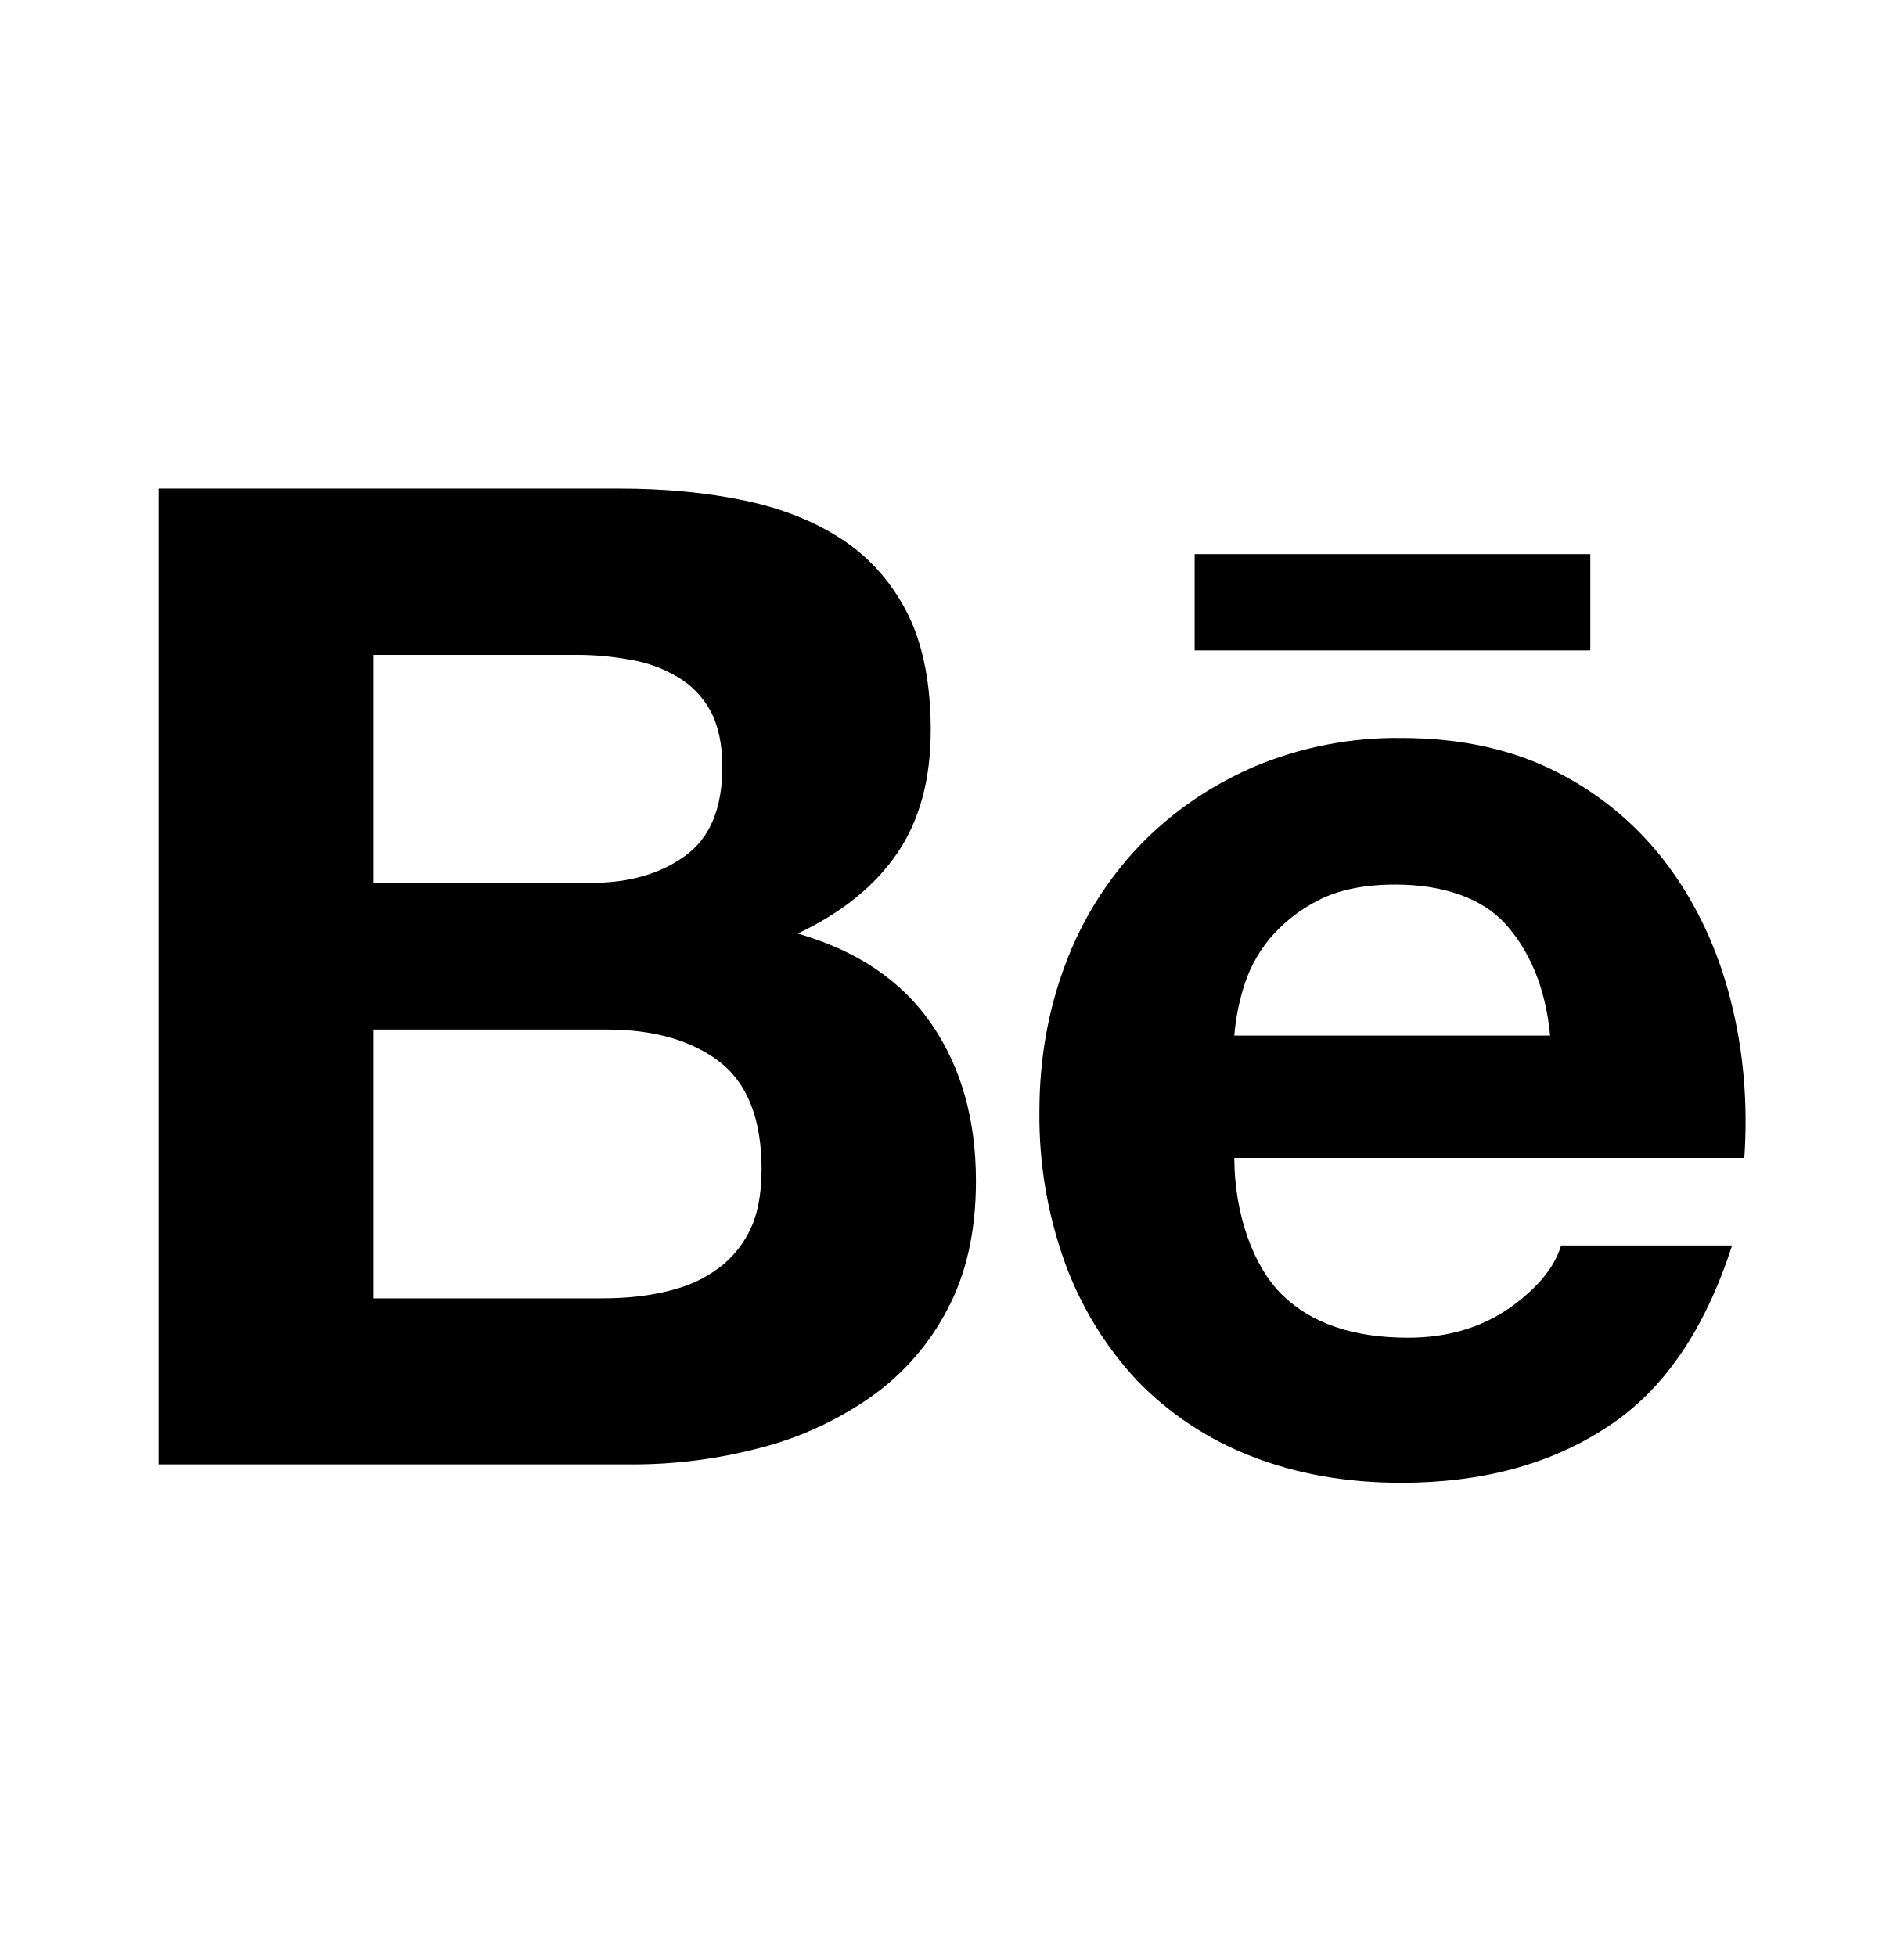
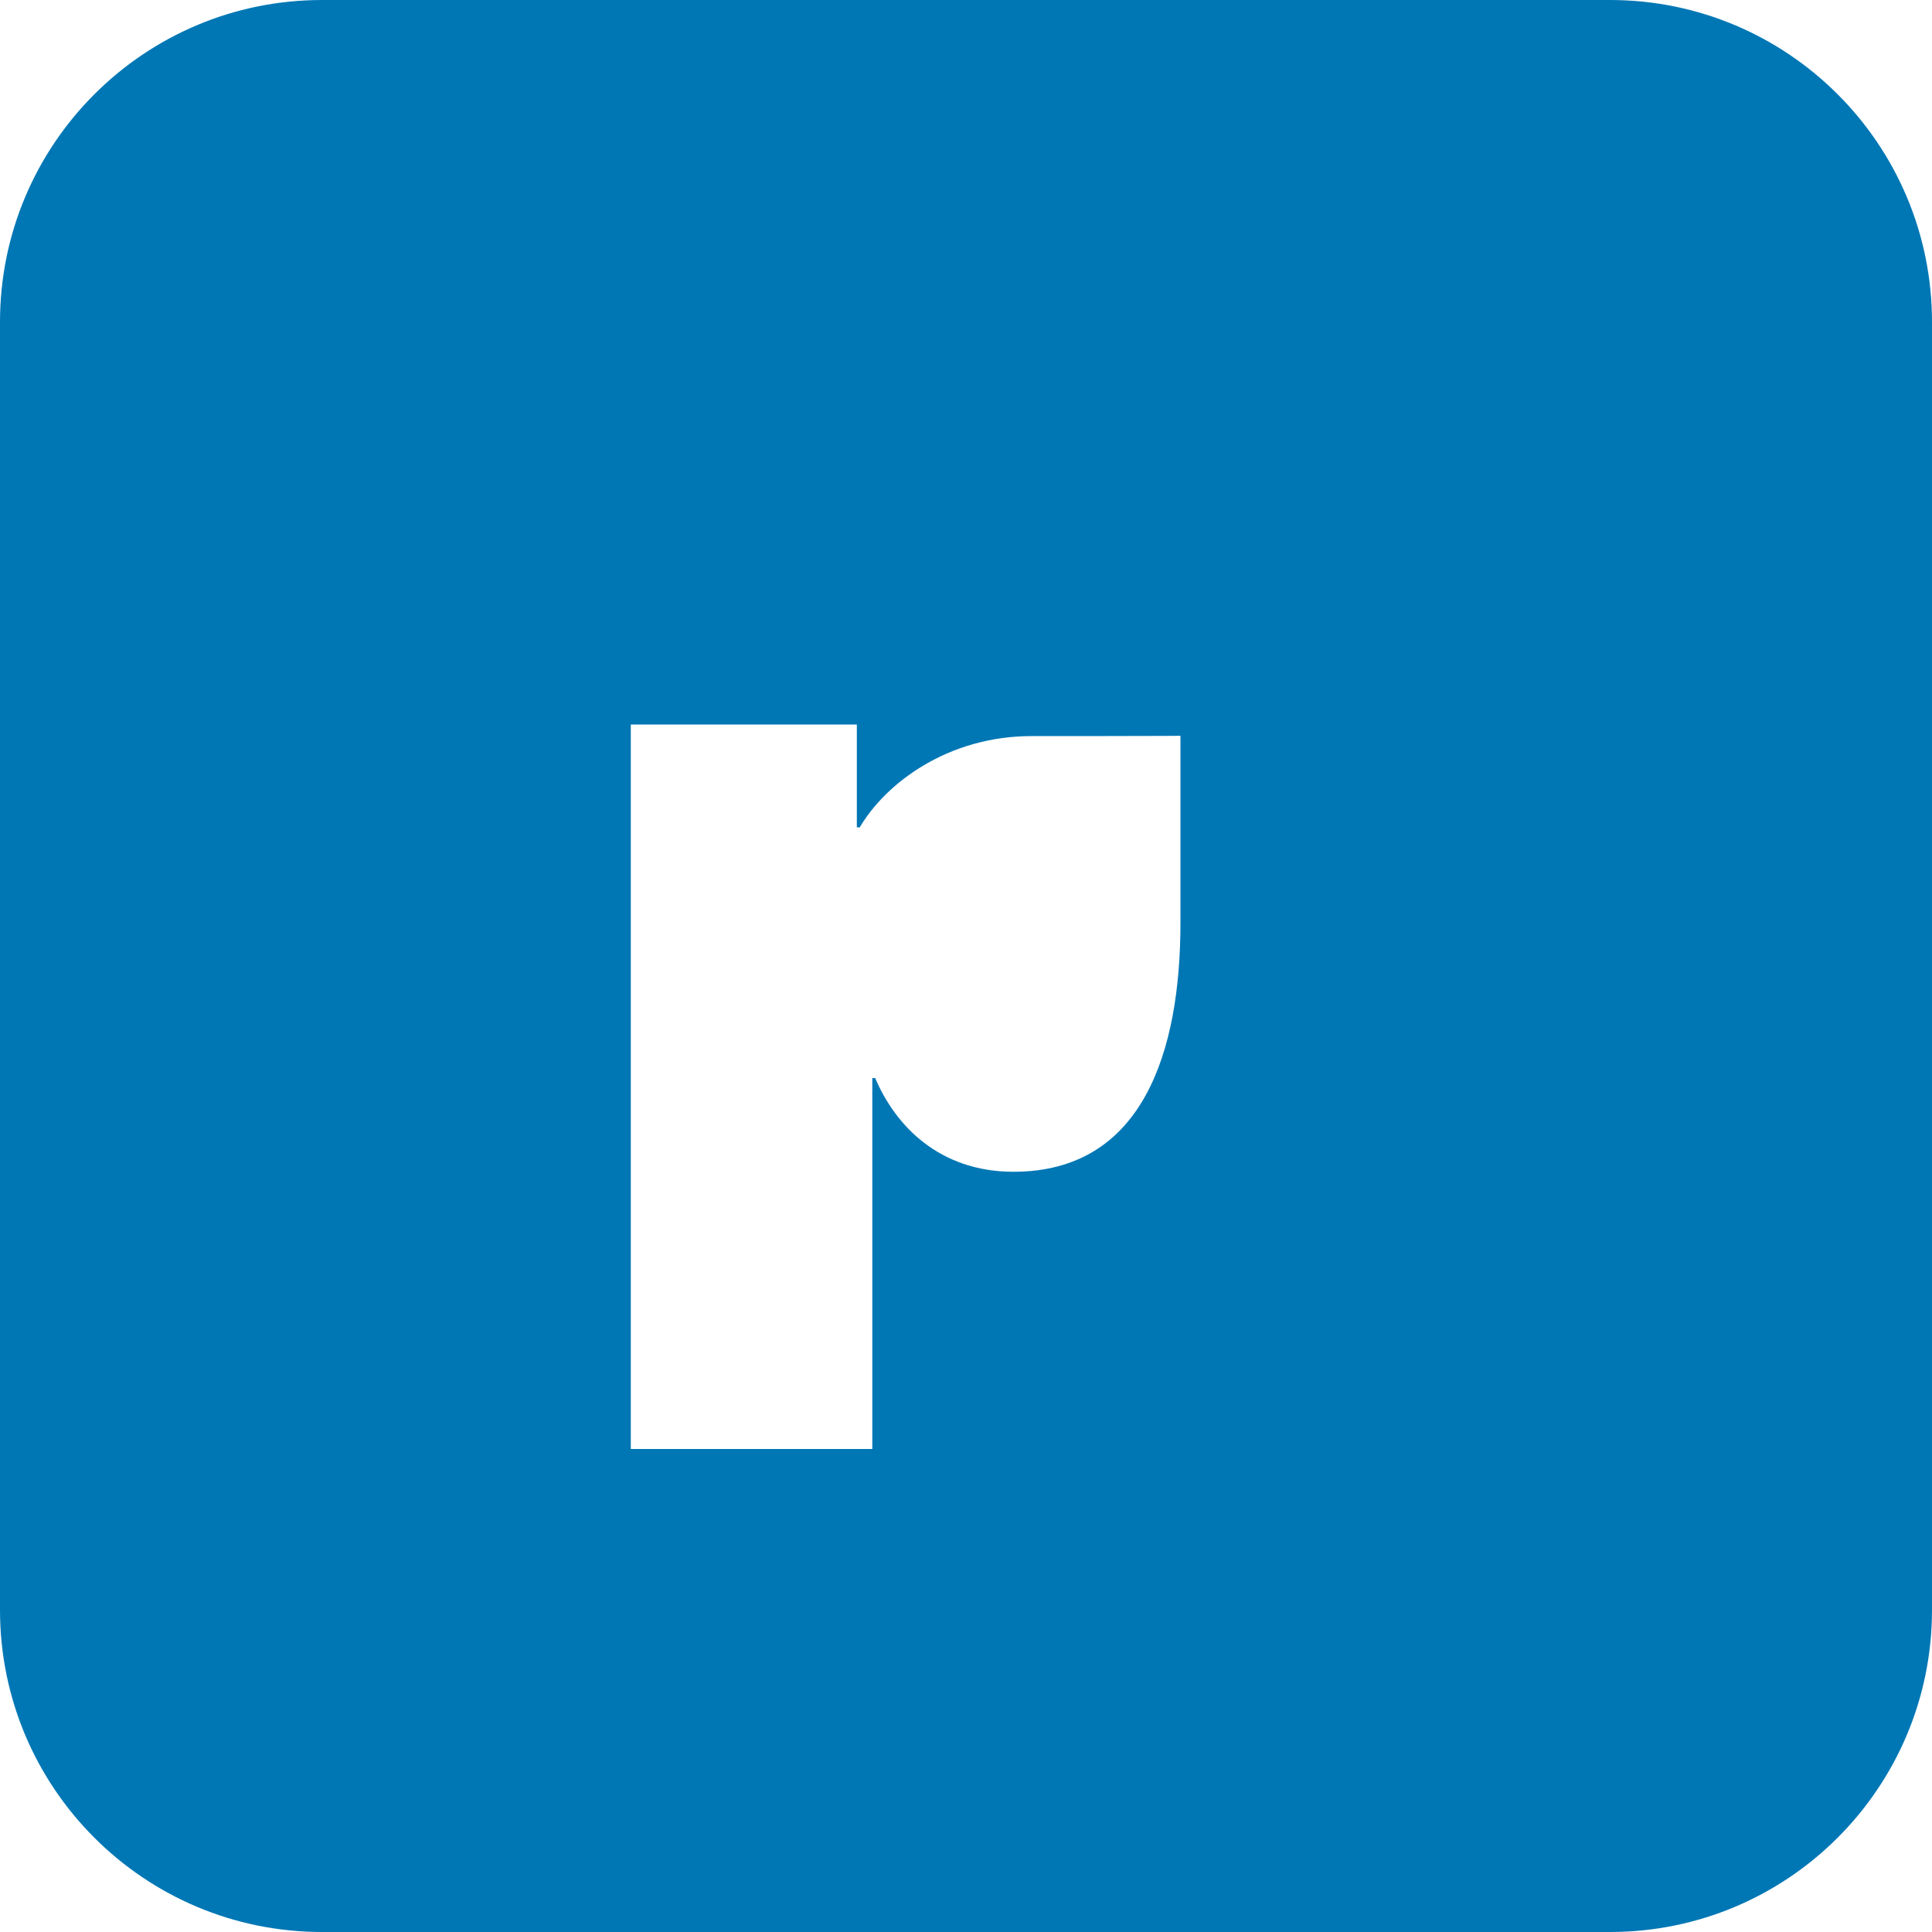
- <svg xmlns="http://www.w3.org/2000/svg" width="36" height="37" viewBox="0 0 36 37" fill="none">
-   <path d="M11.704 9.242C12.588 9.242 13.383 9.319 14.112 9.475C14.836 9.629 15.454 9.884 15.976 10.237C16.491 10.589 16.893 11.057 17.183 11.645C17.463 12.226 17.602 12.952 17.602 13.81C17.602 14.74 17.392 15.517 16.971 16.136C16.547 16.757 15.921 17.266 15.087 17.659C16.223 17.987 17.064 18.562 17.622 19.378C18.183 20.201 18.457 21.187 18.457 22.342C18.457 23.279 18.279 24.085 17.921 24.761C17.575 25.428 17.074 26.001 16.459 26.432C15.823 26.876 15.112 27.201 14.361 27.392C13.573 27.599 12.762 27.703 11.947 27.701H3V9.242H11.704ZM11.178 16.7C11.898 16.7 12.495 16.529 12.966 16.183C13.434 15.841 13.661 15.277 13.661 14.504C13.661 14.075 13.584 13.721 13.434 13.444C13.288 13.177 13.072 12.955 12.809 12.802C12.533 12.639 12.229 12.529 11.913 12.479C11.568 12.415 11.218 12.384 10.867 12.388H7.065V16.7H11.178ZM11.405 24.559C11.805 24.559 12.186 24.524 12.544 24.443C12.906 24.365 13.227 24.239 13.5 24.052C13.773 23.872 13.998 23.627 14.16 23.315C14.323 23.006 14.403 22.603 14.403 22.118C14.403 21.167 14.134 20.491 13.604 20.081C13.071 19.676 12.357 19.475 11.482 19.475H7.065V24.56H11.405V24.559ZM24.252 24.497C24.802 25.034 25.596 25.304 26.628 25.304C27.367 25.304 28.006 25.117 28.545 24.745C29.076 24.371 29.4 23.972 29.524 23.56H32.757C32.238 25.168 31.451 26.317 30.373 27.008C29.31 27.703 28.015 28.048 26.503 28.048C25.451 28.048 24.503 27.878 23.654 27.542C22.839 27.225 22.102 26.735 21.495 26.105C20.898 25.461 20.436 24.704 20.137 23.878C19.809 22.965 19.647 22 19.657 21.029C19.657 20.03 19.824 19.096 20.151 18.233C20.461 17.4 20.938 16.638 21.552 15.994C22.16 15.364 22.88 14.867 23.718 14.503C24.6 14.132 25.549 13.947 26.505 13.96C27.636 13.96 28.625 14.179 29.474 14.62C30.297 15.041 31.011 15.648 31.558 16.393C32.103 17.132 32.492 17.98 32.733 18.929C32.974 19.877 33.059 20.867 32.989 21.904H23.343C23.345 22.96 23.7 23.96 24.252 24.497ZM28.47 17.476C28.034 16.993 27.296 16.732 26.392 16.732C25.806 16.732 25.322 16.829 24.931 17.03C24.575 17.21 24.259 17.461 24.002 17.767C23.776 18.045 23.608 18.365 23.509 18.709C23.423 18.996 23.367 19.291 23.343 19.589H29.316C29.229 18.653 28.908 17.962 28.47 17.476ZM22.593 10.481H30.076V12.304H22.593V10.481Z" fill="black" />
+ <svg xmlns="http://www.w3.org/2000/svg" width="48" height="48" viewBox="0 0 48 48">
+   <path fill="#0077B5" d="M40 0H8C3.582 0 0 3.582 0 8V40C0 44.418 3.582 48 8 48H40C44.418 48 48 44.418 48 40V8C48 3.582 44.418 0 40 0ZM15.672 18H9V36H15.672V18ZM12.336 9C14.614 9 16.448 7.164 16.448 4.5C16.448 1.836 14.614 0 12.336 0C10.059 0 8.224 1.836 8.224 4.5C8.224 7.164 10.059 9 12.336 9ZM36 18H29.328V22.932C29.328 26.124 28.397 29.112 25.181 29.112C23.342 29.112 22.248 27.974 21.744 26.784H21.672V36H15.672V18H21.288V20.556H21.36C22.008 19.452 23.556 18.288 25.629 18.288C29.525 18.288 36 18.288 36 18Z" />
</svg>
